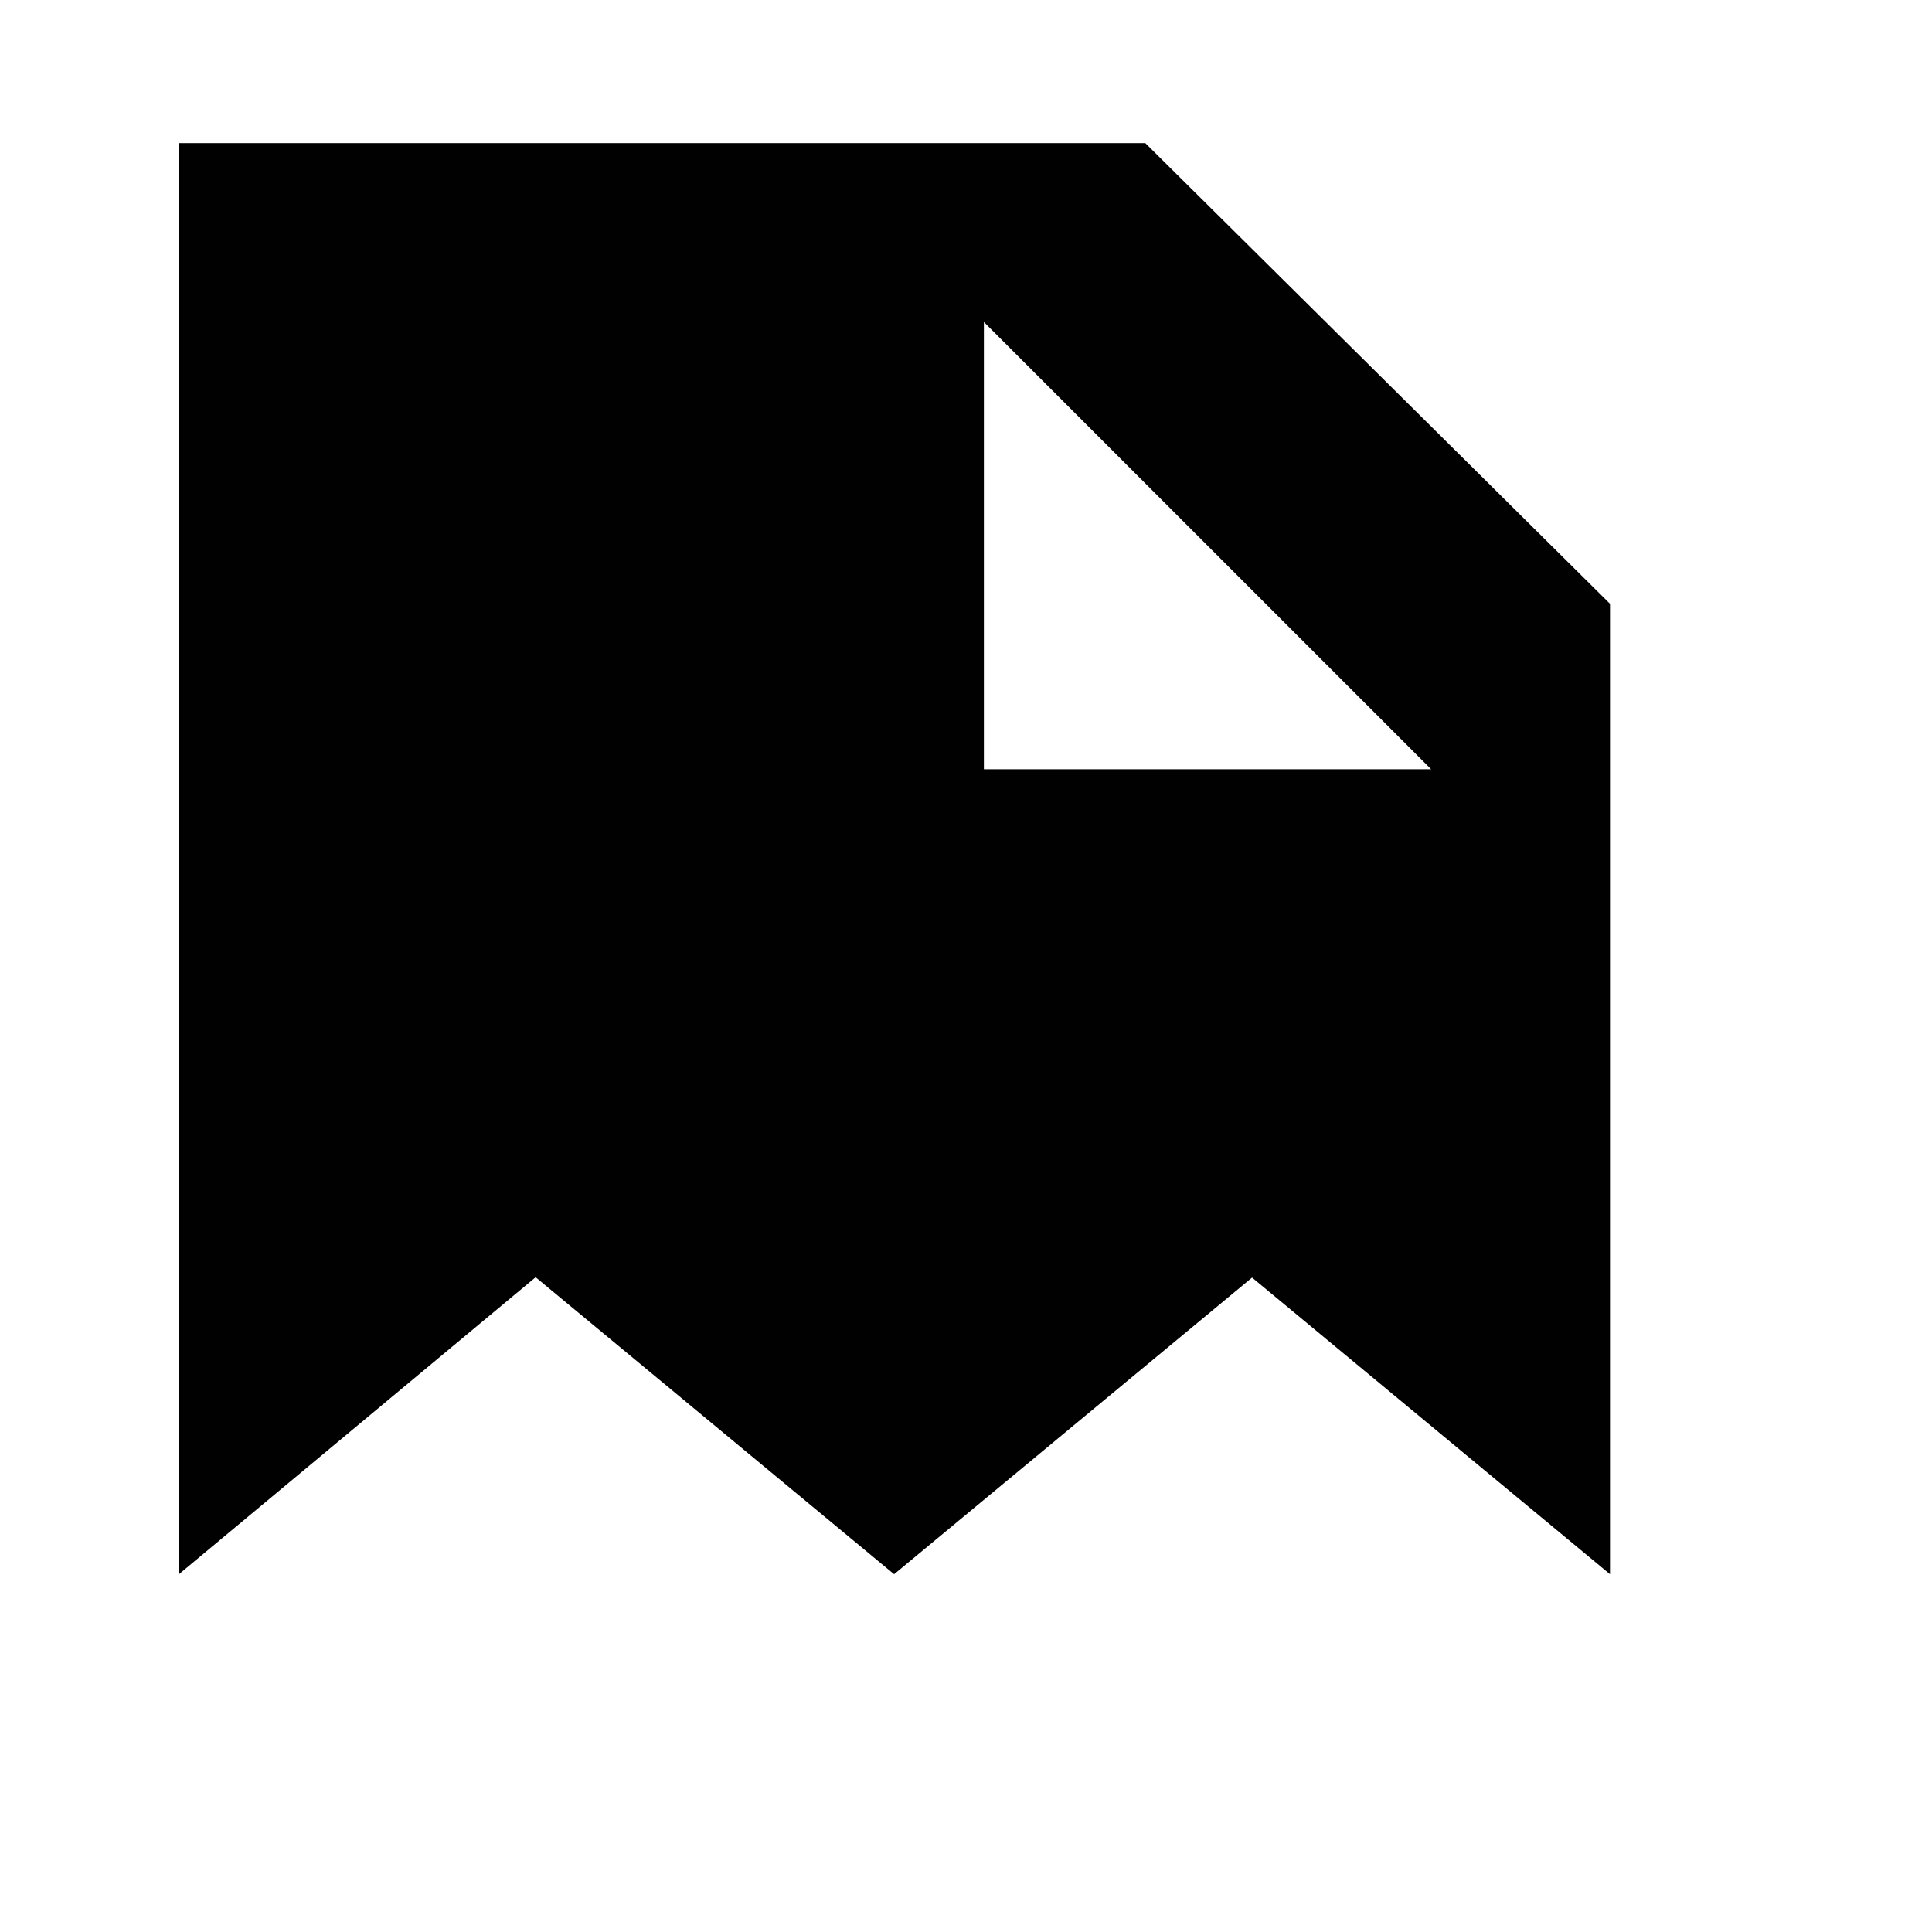
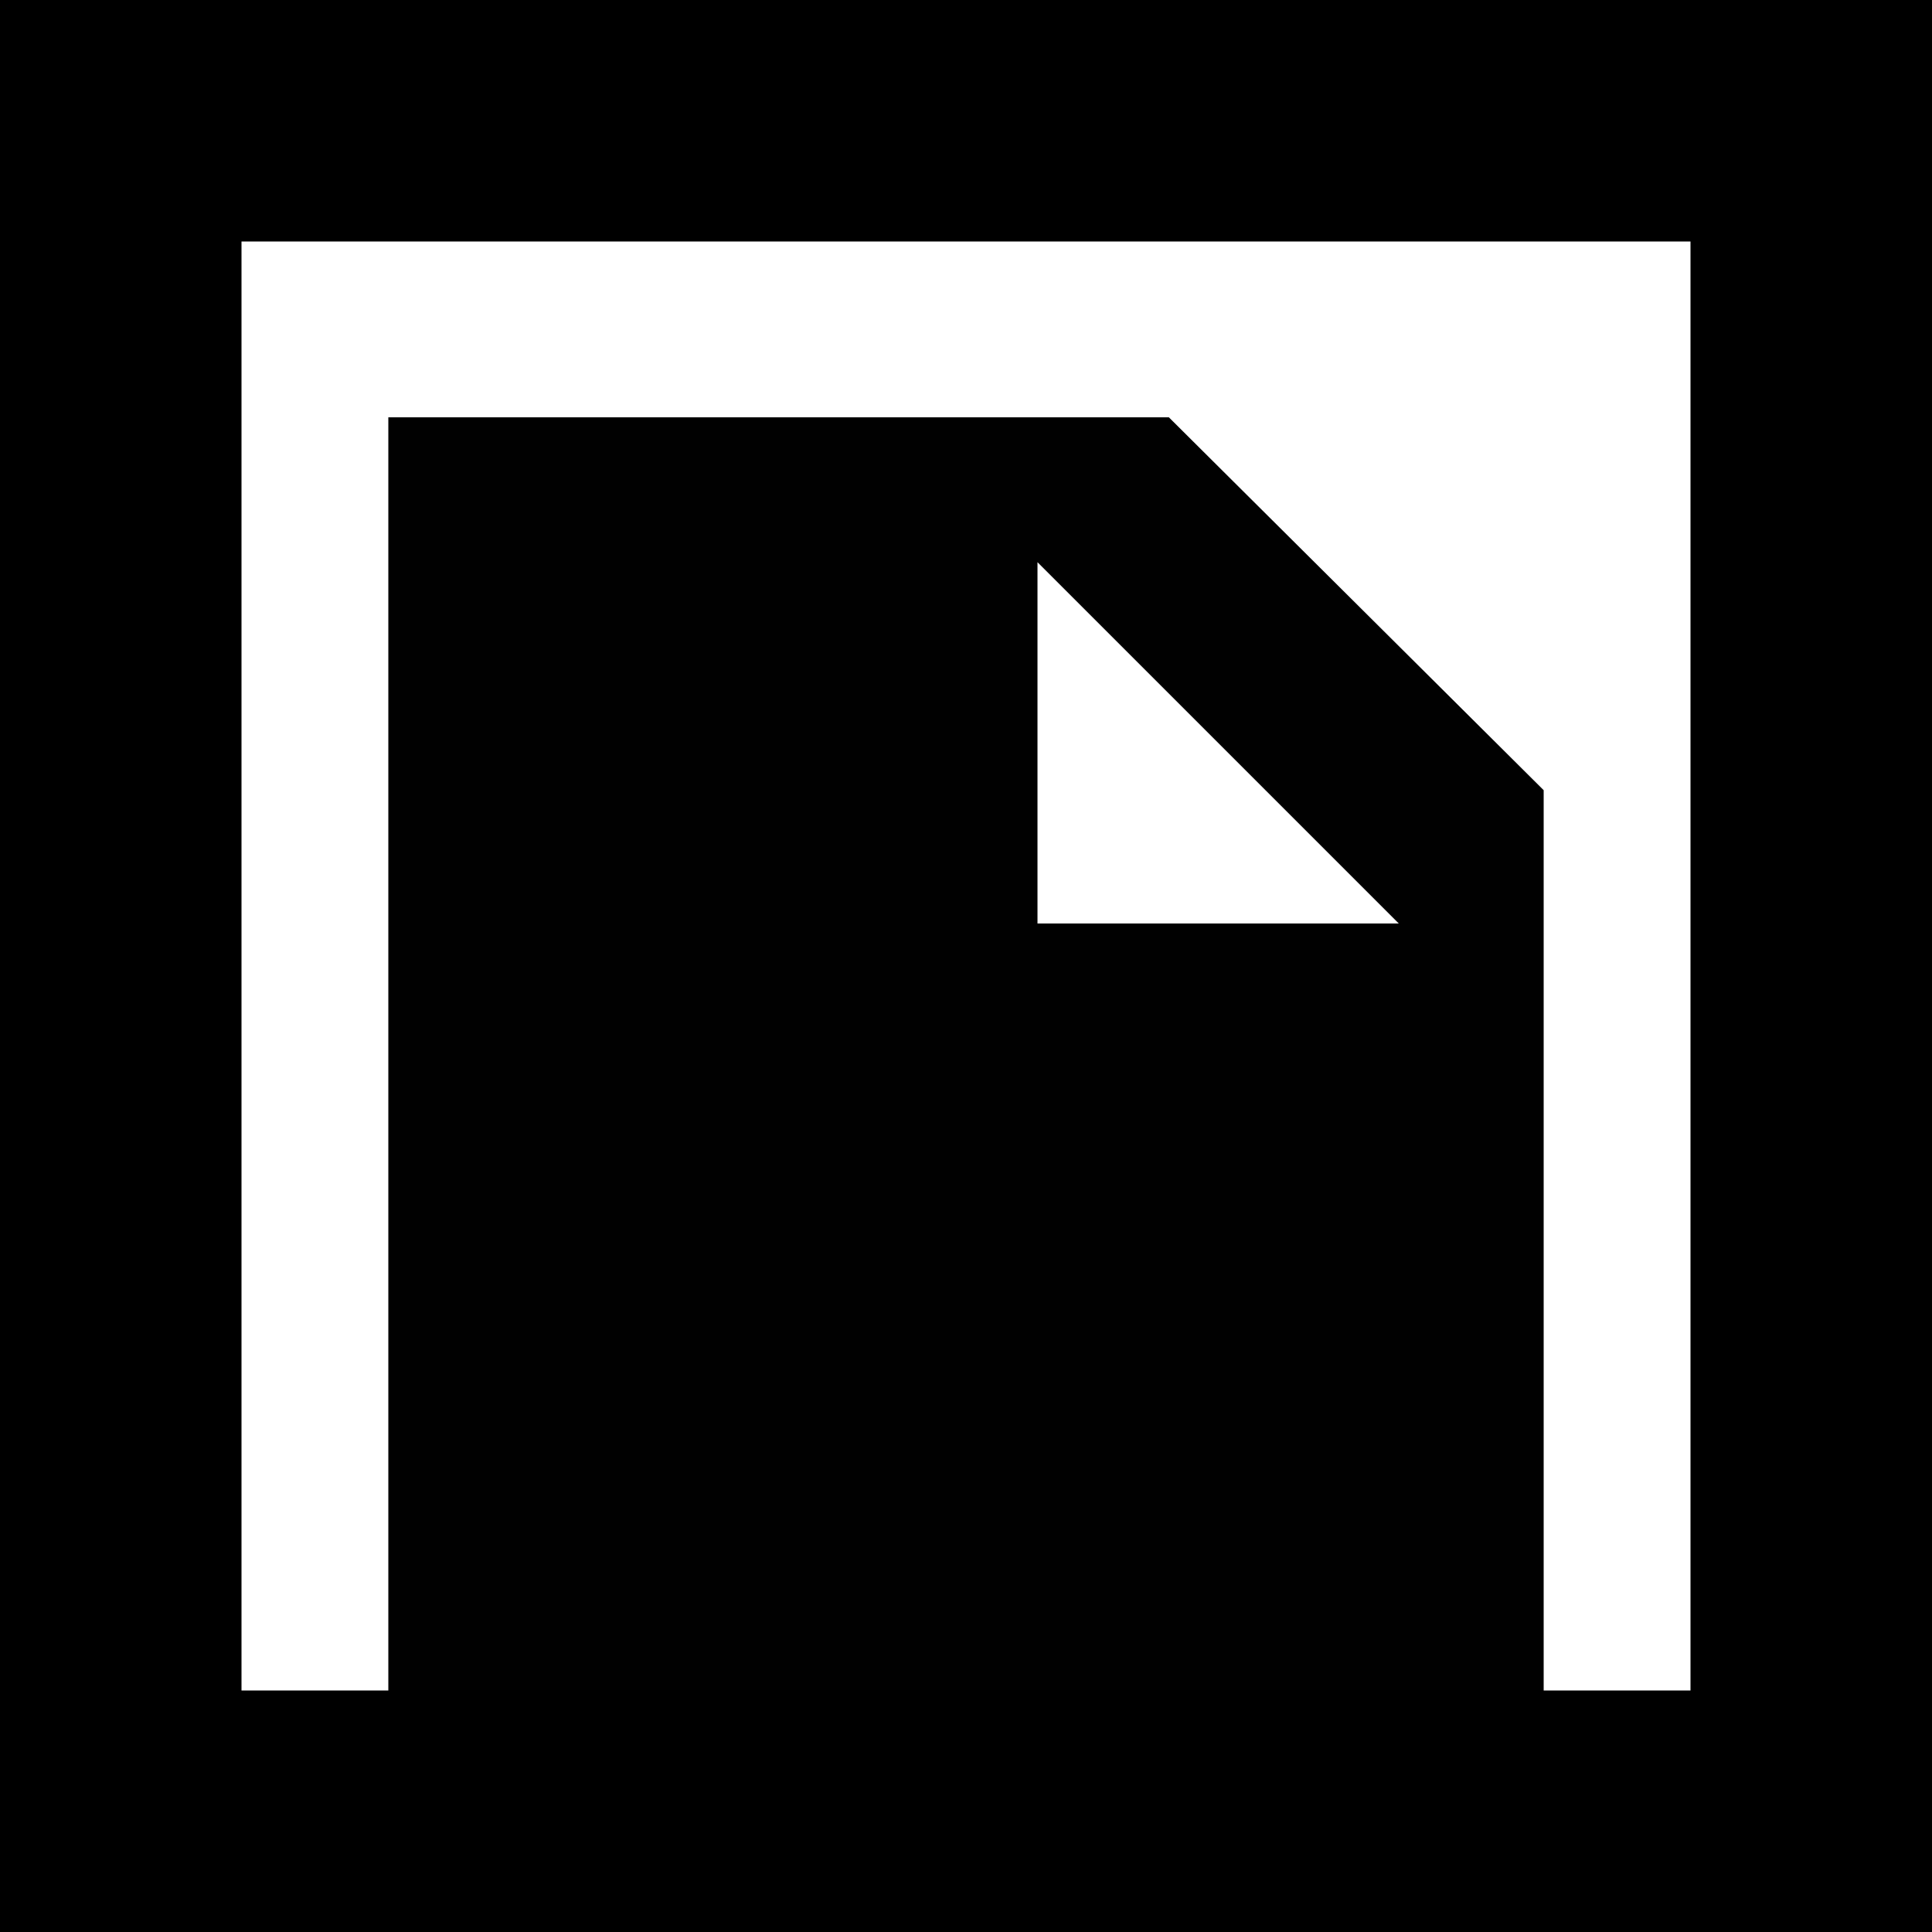
- <svg xmlns="http://www.w3.org/2000/svg" version="1.1" id="Layer_1" x="0px" y="0px" width="100px" height="100px" viewBox="5.0 -10.0 100.0 135.0" style="enable-background:new 0 0 100 100;" xml:space="preserve">
-   <path style="fill:#010101;" d="M67.529,0H0v100l24.927-20.752L49.976,100l25.013-20.728L100,100V32.189L67.529,0z M56.25,43.75V12.5  L87.5,43.75H56.25z" />
+ <svg xmlns="http://www.w3.org/2000/svg" version="1.1" id="Layer_1" x="0px" y="0px" viewBox="-370 248.3 100 100" enable-background="new -370 248.3 100 100" xml:space="preserve">
+   <path fill="#010101" d="M-290.1,340.8v-51.6l-19.4-19.3h-40.4v70.9 M-316.3,296.1v-18.7l18.7,18.7H-316.3z" />
+   <path d="M-370,248.3v100h100v-100L-370,248.3L-370,248.3z M-332.5,335.8h-25v-75h75v75h-25" />
</svg>
